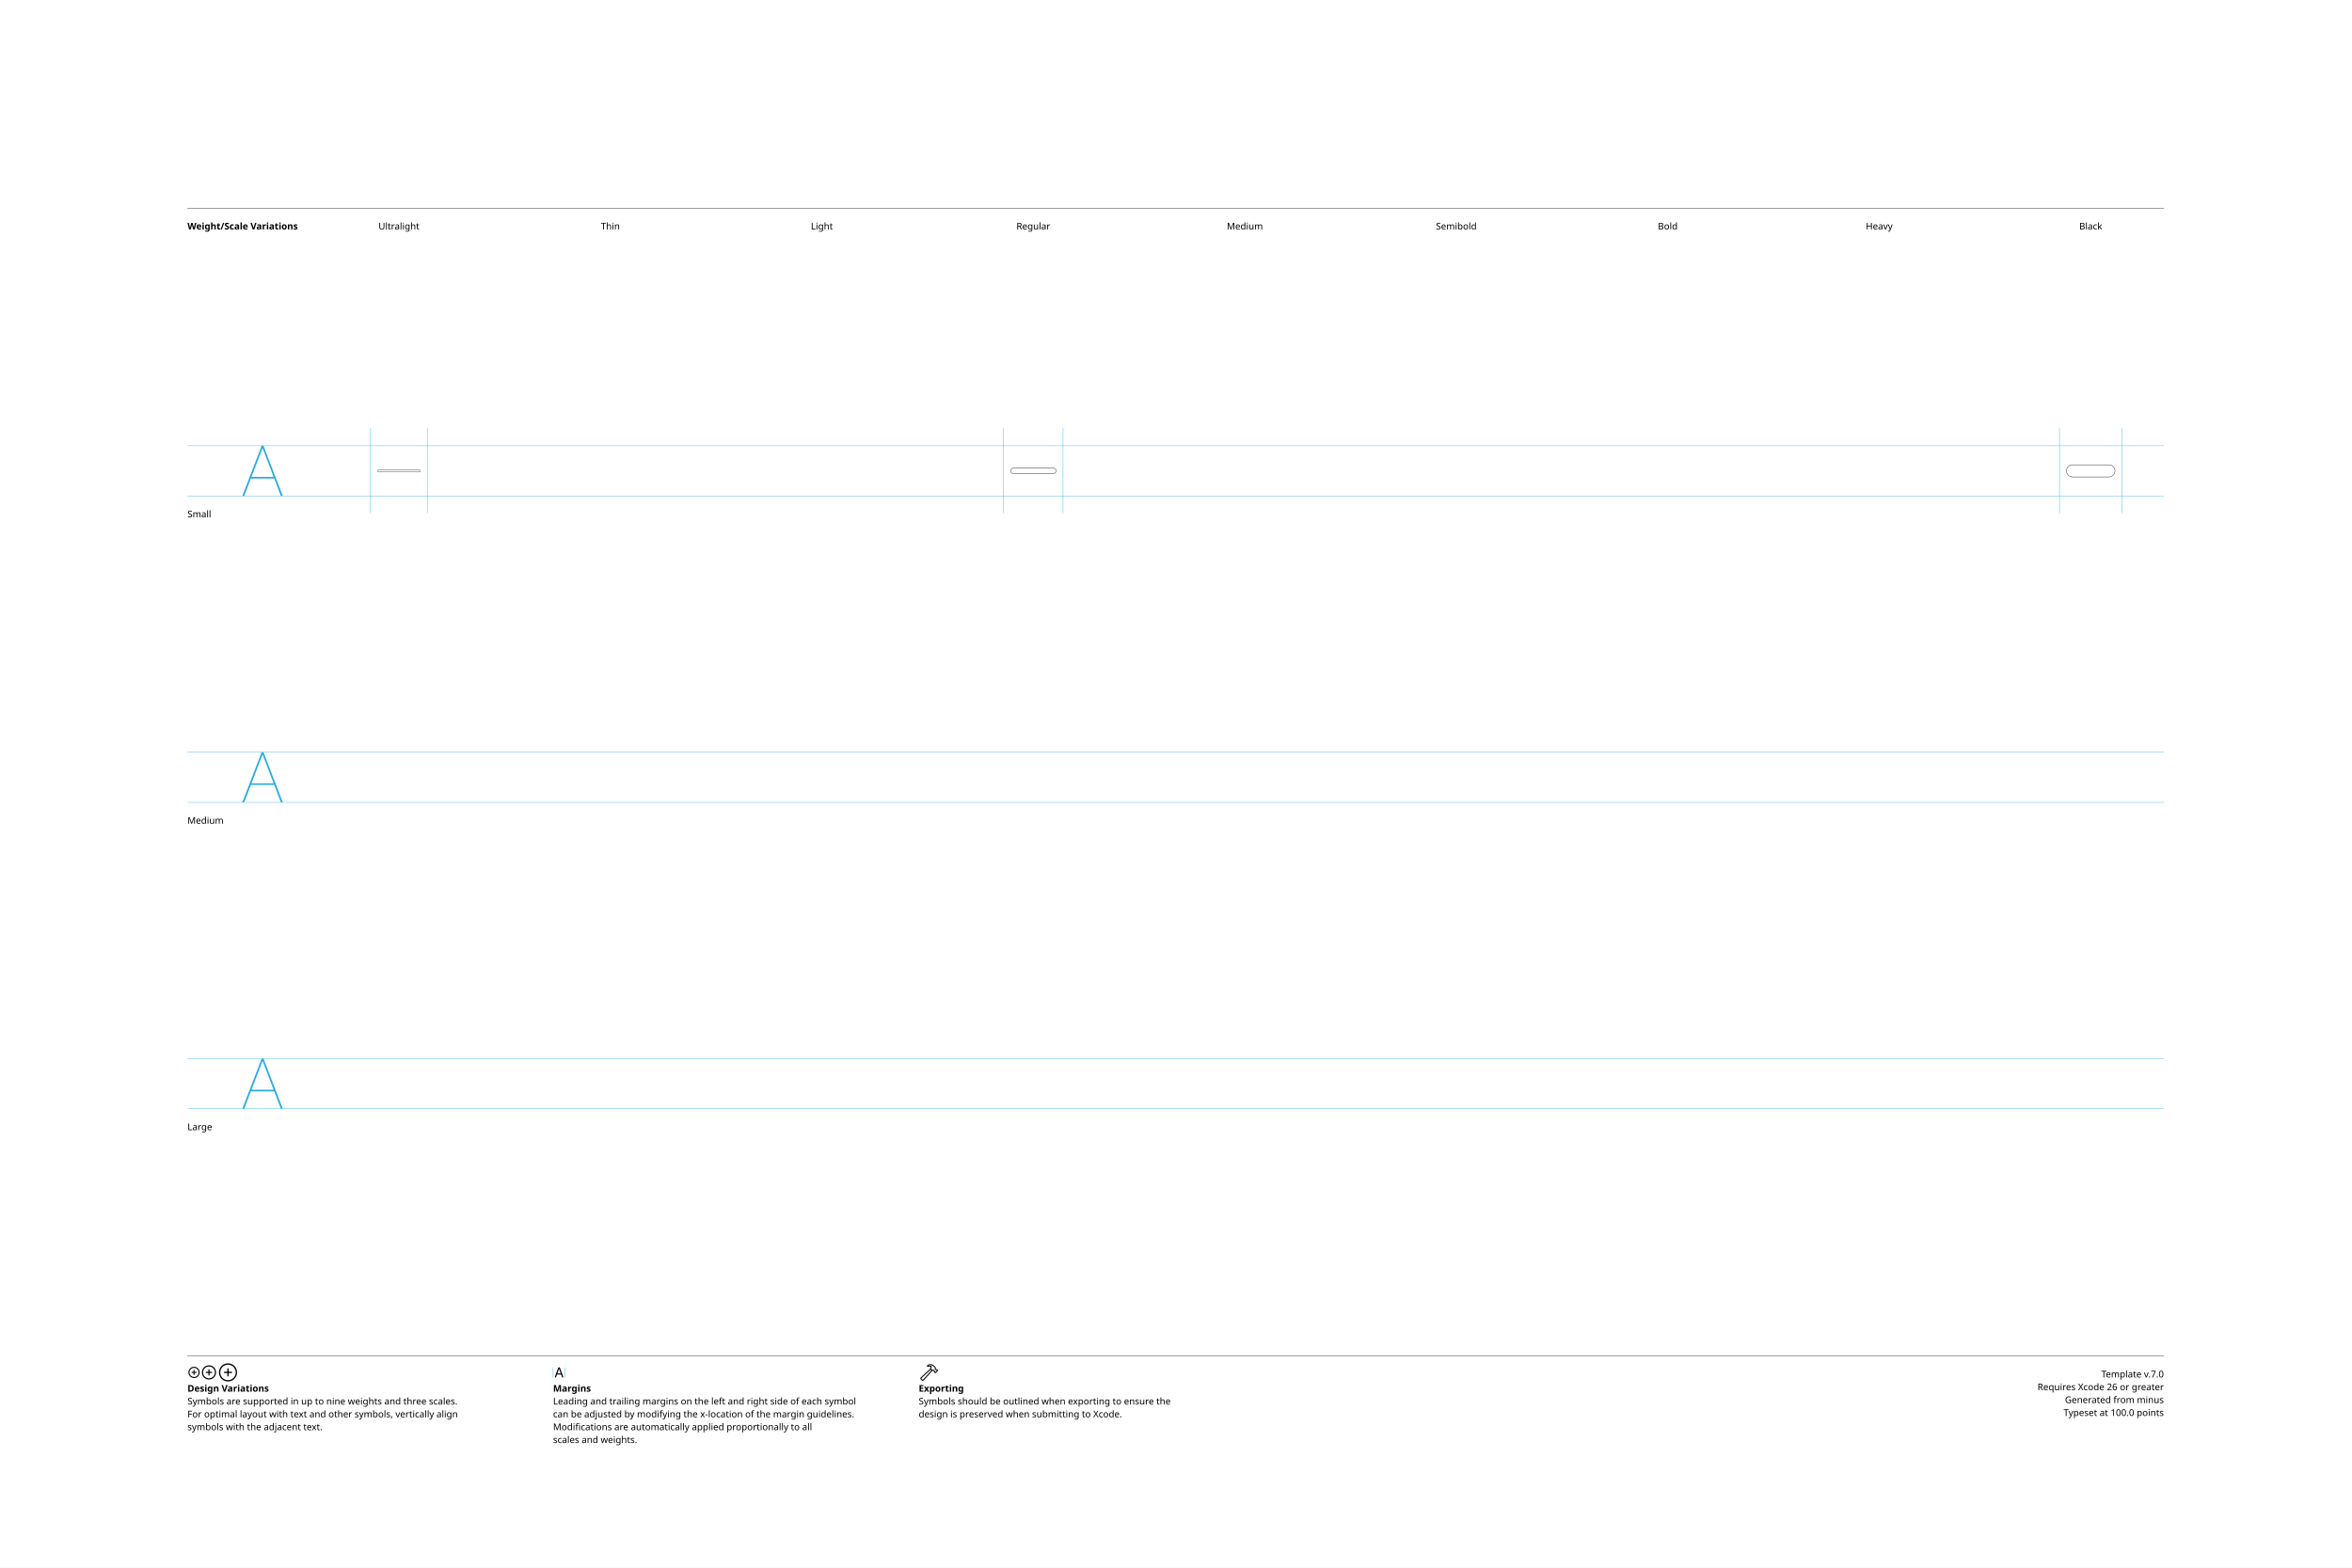
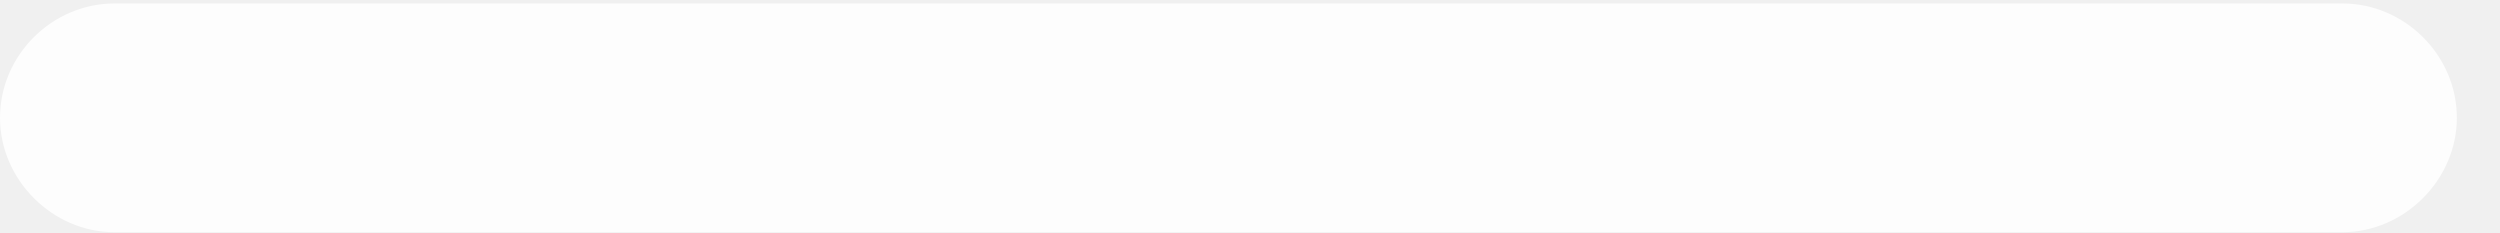
- <svg xmlns="http://www.w3.org/2000/svg" version="1.1" viewBox="0 0 3300 2200">
-   <style>.defaults {-sfsymbols-draw-reverses-motion-groups:true}
- 
- .monochrome-0 {-sfsymbols-motion-group:0;-sfsymbols-layer-tags:minus}
- 
- .multicolor-0:systemRedColor {-sfsymbols-motion-group:0;-sfsymbols-layer-tags:minus}
- 
- .hierarchical-0:primary {-sfsymbols-motion-group:0;-sfsymbols-layer-tags:minus}
- 
- .SFSymbolsPreviewWireframe {fill:none;opacity:1.0;stroke:black;stroke-width:0.5}
- </style>
-   <g id="Notes">
-     <rect height="2200" id="artboard" style="fill:white;opacity:1" width="3300" x="0" y="0" />
-     <line style="fill:none;stroke:black;opacity:1;stroke-width:0.5;" x1="263" x2="3036" y1="292" y2="292" />
-     <text style="stroke:none;fill:black;font-family:sans-serif;font-size:13;font-weight:bold;" transform="matrix(1 0 0 1 263 322)">Weight/Scale Variations</text>
-     <text style="stroke:none;fill:black;font-family:sans-serif;font-size:13;text-anchor:middle;" transform="matrix(1 0 0 1 559.711 322)">Ultralight</text>
-     <text style="stroke:none;fill:black;font-family:sans-serif;font-size:13;text-anchor:middle;" transform="matrix(1 0 0 1 856.422 322)">Thin</text>
-     <text style="stroke:none;fill:black;font-family:sans-serif;font-size:13;text-anchor:middle;" transform="matrix(1 0 0 1 1153.13 322)">Light</text>
-     <text style="stroke:none;fill:black;font-family:sans-serif;font-size:13;text-anchor:middle;" transform="matrix(1 0 0 1 1449.84 322)">Regular</text>
-     <text style="stroke:none;fill:black;font-family:sans-serif;font-size:13;text-anchor:middle;" transform="matrix(1 0 0 1 1746.56 322)">Medium</text>
-     <text style="stroke:none;fill:black;font-family:sans-serif;font-size:13;text-anchor:middle;" transform="matrix(1 0 0 1 2043.27 322)">Semibold</text>
-     <text style="stroke:none;fill:black;font-family:sans-serif;font-size:13;text-anchor:middle;" transform="matrix(1 0 0 1 2339.98 322)">Bold</text>
-     <text style="stroke:none;fill:black;font-family:sans-serif;font-size:13;text-anchor:middle;" transform="matrix(1 0 0 1 2636.69 322)">Heavy</text>
-     <text style="stroke:none;fill:black;font-family:sans-serif;font-size:13;text-anchor:middle;" transform="matrix(1 0 0 1 2933.4 322)">Black</text>
-     <line style="fill:none;stroke:black;opacity:1;stroke-width:0.5;" x1="263" x2="3036" y1="1903" y2="1903" />
-     <g transform="matrix(0.2 0 0 0.2 263 1933)">
-       <path d="m46.24 4.15c21.777 0 39.453-17.627 39.453-39.404s-17.676-39.404-39.453-39.404c-21.729 0-39.404 17.627-39.404 39.404s17.676 39.404 39.404 39.404Zm0-7.422c-17.676 0-31.934-14.307-31.934-31.982s14.258-31.982 31.934-31.982 31.982 14.307 31.982 31.982-14.307 31.982-31.982 31.982Zm3.613-17.773v-28.467c0-2.246-1.465-3.76-3.711-3.76-2.148 0-3.613 1.514-3.613 3.76v28.467c0 2.197 1.465 3.711 3.613 3.711 2.246 0 3.711-1.514 3.711-3.711Zm-17.822-10.596h28.418c2.197 0 3.711-1.465 3.711-3.613 0-2.197-1.514-3.711-3.711-3.711h-28.418c-2.246 0-3.76 1.514-3.76 3.711 0 2.148 1.514 3.613 3.76 3.613Z" />
-     </g>
-     <g transform="matrix(0.2 0 0 0.2 281.506 1933)">
-       <path d="m58.545 14.551c27.49 0 49.805-22.314 49.805-49.805s-22.314-49.805-49.805-49.805-49.805 22.314-49.805 49.805 22.314 49.805 49.805 49.805Zm0-8.301c-22.949 0-41.504-18.555-41.504-41.504s18.555-41.504 41.504-41.504 41.504 18.555 41.504 41.504-18.555 41.504-41.504 41.504Zm4.053-23.096v-36.914c0-2.49-1.709-4.199-4.15-4.199-2.393 0-4.053 1.709-4.053 4.199v36.914c0 2.441 1.66 4.15 4.053 4.15 2.441 0 4.15-1.66 4.15-4.15Zm-22.559-14.404h36.963c2.441 0 4.15-1.611 4.15-4.004 0-2.441-1.709-4.15-4.15-4.15h-36.963c-2.49 0-4.15 1.709-4.15 4.15 0 2.393 1.66 4.004 4.15 4.004Z" />
-     </g>
-     <g transform="matrix(0.2 0 0 0.2 304.924 1933)">
-       <path d="m74.853 28.32c35.107 0 63.623-28.467 63.623-63.574s-28.516-63.623-63.623-63.623-63.574 28.516-63.574 63.623 28.467 63.574 63.574 63.574Zm0-9.082c-30.127 0-54.492-24.365-54.492-54.492s24.365-54.492 54.492-54.492 54.492 24.365 54.492 54.492-24.365 54.492-54.492 54.492Zm4.443-30.322v-48.486c0-2.734-1.855-4.639-4.541-4.639-2.588 0-4.443 1.904-4.443 4.639v48.486c0 2.686 1.855 4.59 4.443 4.59 2.686 0 4.541-1.855 4.541-4.59Zm-28.711-19.775h48.486c2.686 0 4.59-1.807 4.59-4.395 0-2.734-1.855-4.59-4.59-4.59h-48.486c-2.734 0-4.59 1.855-4.59 4.59 0 2.588 1.855 4.395 4.59 4.395Z" />
-     </g>
-     <text style="stroke:none;fill:black;font-family:sans-serif;font-size:13;font-weight:bold;" transform="matrix(1 0 0 1 263 1953)">Design Variations</text>
-     <text style="stroke:none;fill:black;font-family:sans-serif;font-size:13;" transform="matrix(1 0 0 1 263 1971)">Symbols are supported in up to nine weights and three scales.</text>
-     <text style="stroke:none;fill:black;font-family:sans-serif;font-size:13;" transform="matrix(1 0 0 1 263 1989)">For optimal layout with text and other symbols, vertically align</text>
-     <text style="stroke:none;fill:black;font-family:sans-serif;font-size:13;" transform="matrix(1 0 0 1 263 2007)">symbols with the adjacent text.</text>
-     <line style="fill:none;stroke:#00AEEF;stroke-width:0.5;opacity:1.0;" x1="776" x2="776" y1="1919" y2="1933" />
-     <g transform="matrix(0.2 0 0 0.2 776 1933)">
-       <path d="m16.553 0.781c2.588 0 3.857-0.977 4.785-3.711l20.557-57.52h0.244l20.605 57.52c0.928 2.734 2.197 3.711 4.736 3.711 2.588 0 4.248-1.562 4.248-4.004 0-0.83-0.146-1.611-0.537-2.637l-22.9-60.986c-1.123-2.979-3.125-4.492-6.25-4.492-3.027 0-5.078 1.465-6.152 4.443l-22.9 61.084c-0.391 1.025-0.537 1.807-0.537 2.637 0 2.441 1.562 3.955 4.102 3.955Zm10.205-20.947h30.664c2.002 0 3.662-1.66 3.662-3.662 0-2.051-1.66-3.662-3.662-3.662h-30.664c-2.002 0-3.662 1.611-3.662 3.662 0 2.002 1.66 3.662 3.662 3.662Z" />
-     </g>
-     <line style="fill:none;stroke:#00AEEF;stroke-width:0.5;opacity:1.0;" x1="792.836" x2="792.836" y1="1919" y2="1933" />
-     <text style="stroke:none;fill:black;font-family:sans-serif;font-size:13;font-weight:bold;" transform="matrix(1 0 0 1 776 1953)">Margins</text>
-     <text style="stroke:none;fill:black;font-family:sans-serif;font-size:13;" transform="matrix(1 0 0 1 776 1971)">Leading and trailing margins on the left and right side of each symbol</text>
-     <text style="stroke:none;fill:black;font-family:sans-serif;font-size:13;" transform="matrix(1 0 0 1 776 1989)">can be adjusted by modifying the x-location of the margin guidelines.</text>
-     <text style="stroke:none;fill:black;font-family:sans-serif;font-size:13;" transform="matrix(1 0 0 1 776 2007)">Modifications are automatically applied proportionally to all</text>
-     <text style="stroke:none;fill:black;font-family:sans-serif;font-size:13;" transform="matrix(1 0 0 1 776 2025)">scales and weights.</text>
-     <g transform="matrix(0.2 0 0 0.2 1289 1933)">
-       <path d="m14.209 13.135 7.861 7.861c4.297 4.395 9.326 4.102 13.867-1.025l60.693-68.213-4.883-4.883-60.254 67.676c-1.807 1.953-3.467 2.441-5.811 0.098l-5.176-5.127c-2.295-2.295-1.807-3.955 0.195-5.811l67.481-62.158-4.883-4.834-68.066 62.598c-4.98 4.59-5.322 9.473-1.025 13.818Zm44.873-97.461c-2.051 2.002-2.246 4.883-1.074 6.787 1.123 1.807 3.467 3.027 6.592 2.246 5.859-1.66 12.598-2.393 18.896 0.928l-2.686 7.129c-1.611 4.004-0.732 6.885 1.709 9.424l10.254 10.303c2.344 2.393 4.541 2.441 7.08 1.953l4.443-0.732 2.588 2.539-0.195 2.246c-0.098 2.295 0.537 4.297 2.783 6.494l3.369 3.32c2.295 2.295 5.518 2.49 7.812 0.195l12.988-13.037c2.295-2.344 2.148-5.371-0.195-7.666l-3.418-3.418c-2.197-2.197-4.053-3.027-6.348-2.881l-2.344 0.244-2.441-2.441 1.025-4.688c0.635-2.734-0.244-4.98-2.881-7.617l-11.279-11.182c-12.94-12.842-35.596-11.035-46.68-0.146Zm7.08 2.051c8.789-6.396 25.977-5.664 33.691 1.953l12.305 12.207c1.025 1.025 1.221 1.807 0.928 3.32l-1.465 6.641 6.738 6.689 4.395-0.244c1.123-0.049 1.514 0.049 2.344 0.879l2.539 2.49-10.84 10.84-2.49-2.49c-0.83-0.879-0.977-1.221-0.928-2.393l0.293-4.346-6.689-6.738-6.836 1.172c-1.416 0.293-2.051 0.195-3.174-0.879l-8.936-8.887c-1.074-1.025-1.172-1.709-0.488-3.369l4.59-11.475c-6.104-6.348-17.041-7.52-25.586-4.59-0.684 0.244-0.928-0.391-0.391-0.781Z" />
-     </g>
-     <text style="stroke:none;fill:black;font-family:sans-serif;font-size:13;font-weight:bold;" transform="matrix(1 0 0 1 1289 1953)">Exporting</text>
-     <text style="stroke:none;fill:black;font-family:sans-serif;font-size:13;" transform="matrix(1 0 0 1 1289 1971)">Symbols should be outlined when exporting to ensure the</text>
-     <text style="stroke:none;fill:black;font-family:sans-serif;font-size:13;" transform="matrix(1 0 0 1 1289 1989)">design is preserved when submitting to Xcode.</text>
-     <text id="template-version" style="stroke:none;fill:black;font-family:sans-serif;font-size:13;text-anchor:end;" transform="matrix(1 0 0 1 3036 1933)">Template v.7.0</text>
-     <text style="stroke:none;fill:black;font-family:sans-serif;font-size:13;text-anchor:end;" transform="matrix(1 0 0 1 3036 1951)">Requires Xcode 26 or greater</text>
-     <text id="descriptive-name" style="stroke:none;fill:black;font-family:sans-serif;font-size:13;text-anchor:end;" transform="matrix(1 0 0 1 3036 1969)">Generated from minus</text>
-     <text style="stroke:none;fill:black;font-family:sans-serif;font-size:13;text-anchor:end;" transform="matrix(1 0 0 1 3036 1987)">Typeset at 100.0 points</text>
-     <text style="stroke:none;fill:black;font-family:sans-serif;font-size:13;" transform="matrix(1 0 0 1 263 726)">Small</text>
-     <text style="stroke:none;fill:black;font-family:sans-serif;font-size:13;" transform="matrix(1 0 0 1 263 1156)">Medium</text>
-     <text style="stroke:none;fill:black;font-family:sans-serif;font-size:13;" transform="matrix(1 0 0 1 263 1586)">Large</text>
-   </g>
-   <g id="Guides">
-     <g id="H-reference" style="fill:#27AAE1;stroke:none;" transform="matrix(1 0 0 1 339 696)">
-       <path d="M0.994 0L3.638 0L29.328-67.132L30.03-67.132L30.03-70.459L28.123-70.459ZM11.688-24.48L46.981-24.48L46.231-26.729L12.438-26.729ZM55.12 0L57.764 0L30.638-70.459L29.433-70.459L29.433-67.132Z" />
-     </g>
-     <line id="Baseline-S" style="fill:none;stroke:#27AAE1;opacity:1;stroke-width:0.5;" x1="263" x2="3036" y1="696" y2="696" />
-     <line id="Capline-S" style="fill:none;stroke:#27AAE1;opacity:1;stroke-width:0.5;" x1="263" x2="3036" y1="625.541" y2="625.541" />
-     <g id="H-reference" style="fill:#27AAE1;stroke:none;" transform="matrix(1 0 0 1 339 1126)">
-       <path d="M0.994 0L3.638 0L29.328-67.132L30.03-67.132L30.03-70.459L28.123-70.459ZM11.688-24.48L46.981-24.48L46.231-26.729L12.438-26.729ZM55.12 0L57.764 0L30.638-70.459L29.433-70.459L29.433-67.132Z" />
-     </g>
-     <line id="Baseline-M" style="fill:none;stroke:#27AAE1;opacity:1;stroke-width:0.5;" x1="263" x2="3036" y1="1126" y2="1126" />
-     <line id="Capline-M" style="fill:none;stroke:#27AAE1;opacity:1;stroke-width:0.5;" x1="263" x2="3036" y1="1055.54" y2="1055.54" />
-     <g id="H-reference" style="fill:#27AAE1;stroke:none;" transform="matrix(1 0 0 1 339 1556)">
-       <path d="M0.994 0L3.638 0L29.328-67.132L30.03-67.132L30.03-70.459L28.123-70.459ZM11.688-24.48L46.981-24.48L46.231-26.729L12.438-26.729ZM55.12 0L57.764 0L30.638-70.459L29.433-70.459L29.433-67.132Z" />
-     </g>
-     <line id="Baseline-L" style="fill:none;stroke:#27AAE1;opacity:1;stroke-width:0.5;" x1="263" x2="3036" y1="1556" y2="1556" />
-     <line id="Capline-L" style="fill:none;stroke:#27AAE1;opacity:1;stroke-width:0.5;" x1="263" x2="3036" y1="1485.54" y2="1485.54" />
-     <line id="right-margin-Black-S" style="fill:none;stroke:#00AEEF;stroke-width:0.5;opacity:1.0;" x1="2977.25" x2="2977.25" y1="600.785" y2="720.121" />
-     <line id="left-margin-Black-S" style="fill:none;stroke:#00AEEF;stroke-width:0.5;opacity:1.0;" x1="2889.55" x2="2889.55" y1="600.785" y2="720.121" />
-     <line id="right-margin-Regular-S" style="fill:none;stroke:#00AEEF;stroke-width:0.5;opacity:1.0;" x1="1491.52" x2="1491.52" y1="600.785" y2="720.121" />
-     <line id="left-margin-Regular-S" style="fill:none;stroke:#00AEEF;stroke-width:0.5;opacity:1.0;" x1="1408.17" x2="1408.17" y1="600.785" y2="720.121" />
-     <line id="right-margin-Ultralight-S" style="fill:none;stroke:#00AEEF;stroke-width:0.5;opacity:1.0;" x1="599.456" x2="599.456" y1="600.785" y2="720.121" />
-     <line id="left-margin-Ultralight-S" style="fill:none;stroke:#00AEEF;stroke-width:0.5;opacity:1.0;" x1="519.966" x2="519.966" y1="600.785" y2="720.121" />
-   </g>
-   <g id="Symbols">
-     <g id="Black-S" transform="matrix(1 0 0 1 2889.55 696)">
-       <path class="monochrome-0 multicolor-0:systemRedColor hierarchical-0:primary SFSymbolsPreviewWireframe" d="M18.115-26.66L69.58-26.66C74.023-26.66 77.93-30.566 77.93-35.205C77.93-39.844 74.023-43.75 69.58-43.75L18.115-43.75C13.916-43.75 9.766-39.844 9.766-35.205C9.766-30.566 13.916-26.66 18.115-26.66Z" data-clipstroke-keyframes="0 8 0 0.6617357 0.16914804 0 1 0.8321479 0.0019368097 0 1 0.32893485 0.49899963" />
-     </g>
-     <g id="Regular-S" transform="matrix(1 0 0 1 1408.17 696)">
-       <path class="monochrome-0 multicolor-0:systemRedColor hierarchical-0:primary SFSymbolsPreviewWireframe" d="M13.721-31.25L69.678-31.25C71.777-31.25 73.584-33.057 73.584-35.205C73.584-37.353 71.777-39.16 69.678-39.16L13.721-39.16C11.572-39.16 9.766-37.353 9.766-35.205C9.766-33.057 11.572-31.25 13.721-31.25Z" data-clipstroke-keyframes="0 8 0 0.69967616 0.20959066 0 1 0.90963495 0.00039998218 0 1 0.40918174 0.49932528" />
-     </g>
-     <g id="Ultralight-S" transform="matrix(1 0 0 1 519.966 696)">
-       <path class="monochrome-0 multicolor-0:systemRedColor hierarchical-0:primary SFSymbolsPreviewWireframe" d="M10.905-34.02L68.588-34.02C69.234-34.02 69.724-34.555 69.724-35.16C69.724-35.764 69.234-36.299 68.588-36.299L10.905-36.299C10.255-36.299 9.766-35.764 9.766-35.16C9.766-34.555 10.255-34.02 10.905-34.02Z" data-clipstroke-keyframes="0 8 0 0.72986376 0.2409229 0 1 0.9712803 0.00045977655 0 1 0.4703514 0.49948442" />
-     </g>
+ <svg xmlns="http://www.w3.org/2000/svg" version="1.1" viewBox="0 0 20.918 1.943">
+   <g>
+     <rect height="1.943" opacity="0" width="20.918" x="0" y="0" />
+     <path d="M0.957 1.943L19.6 1.943C20.117 1.943 20.557 1.504 20.557 0.986C20.557 0.459 20.117 0.029 19.6 0.029L0.957 0.029C0.439 0.029 0 0.459 0 0.986C0 1.504 0.439 1.943 0.957 1.943Z" fill="white" fill-opacity="0.85" />
  </g>
</svg>
